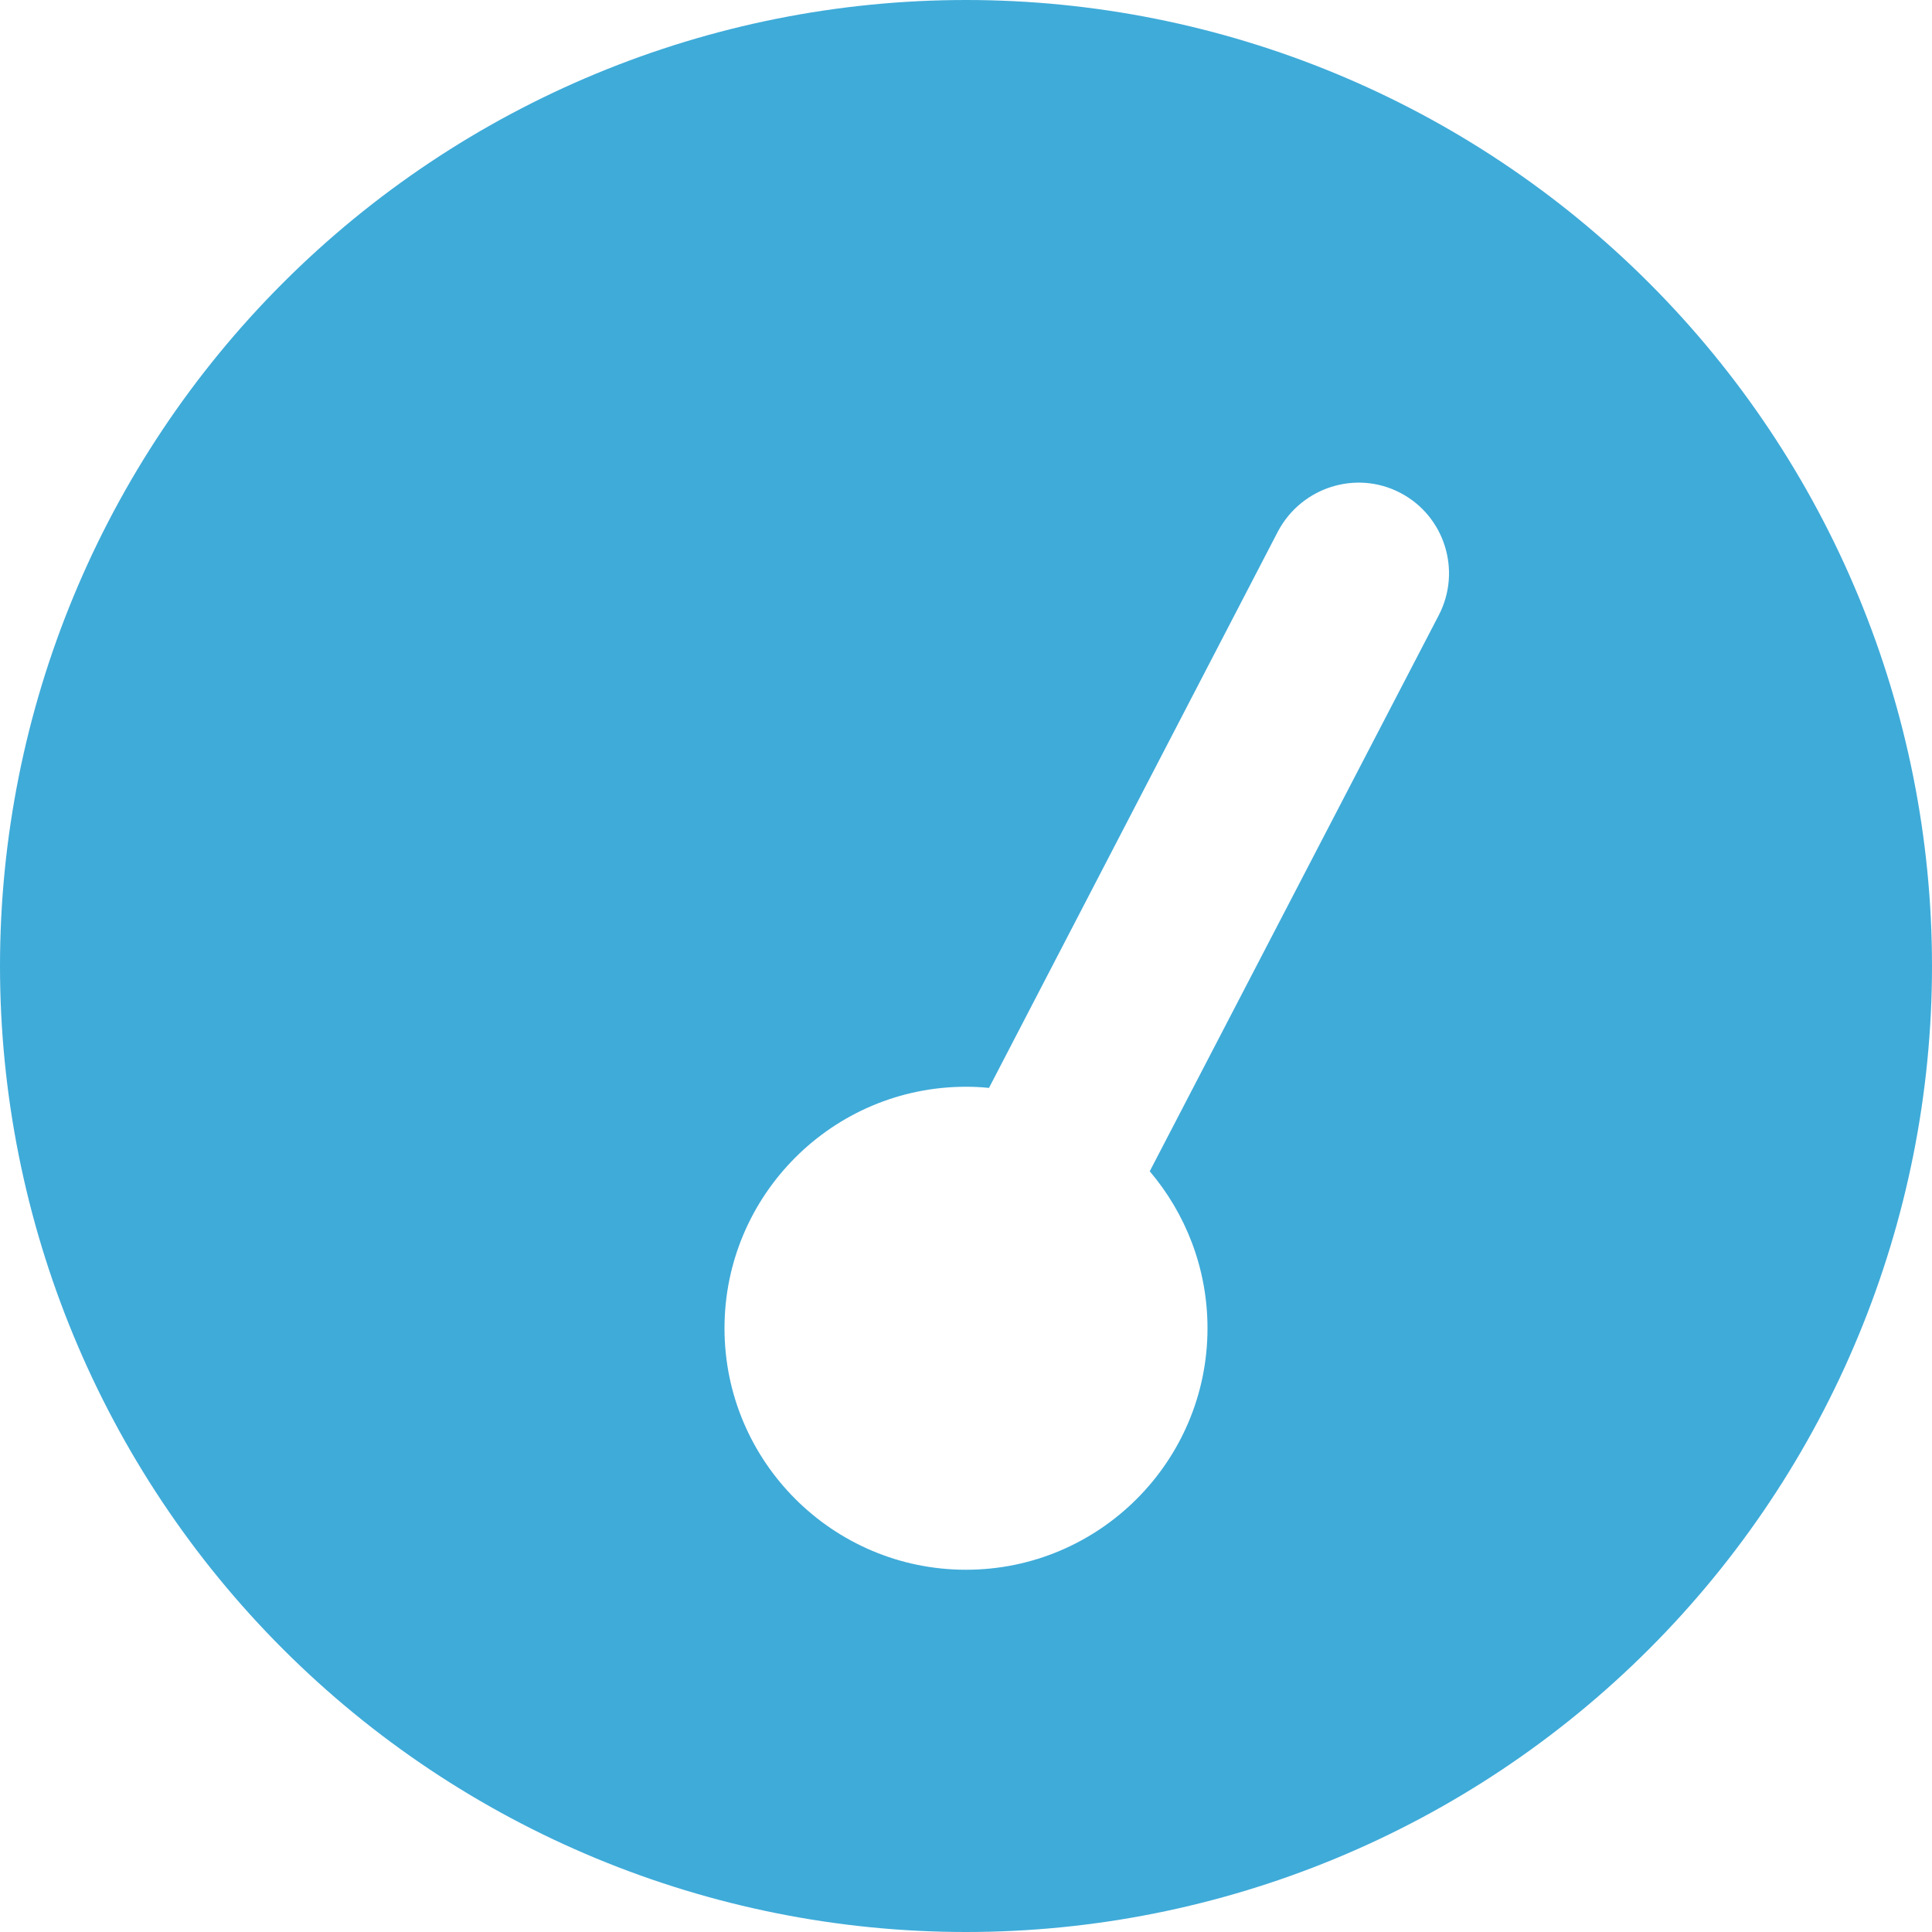
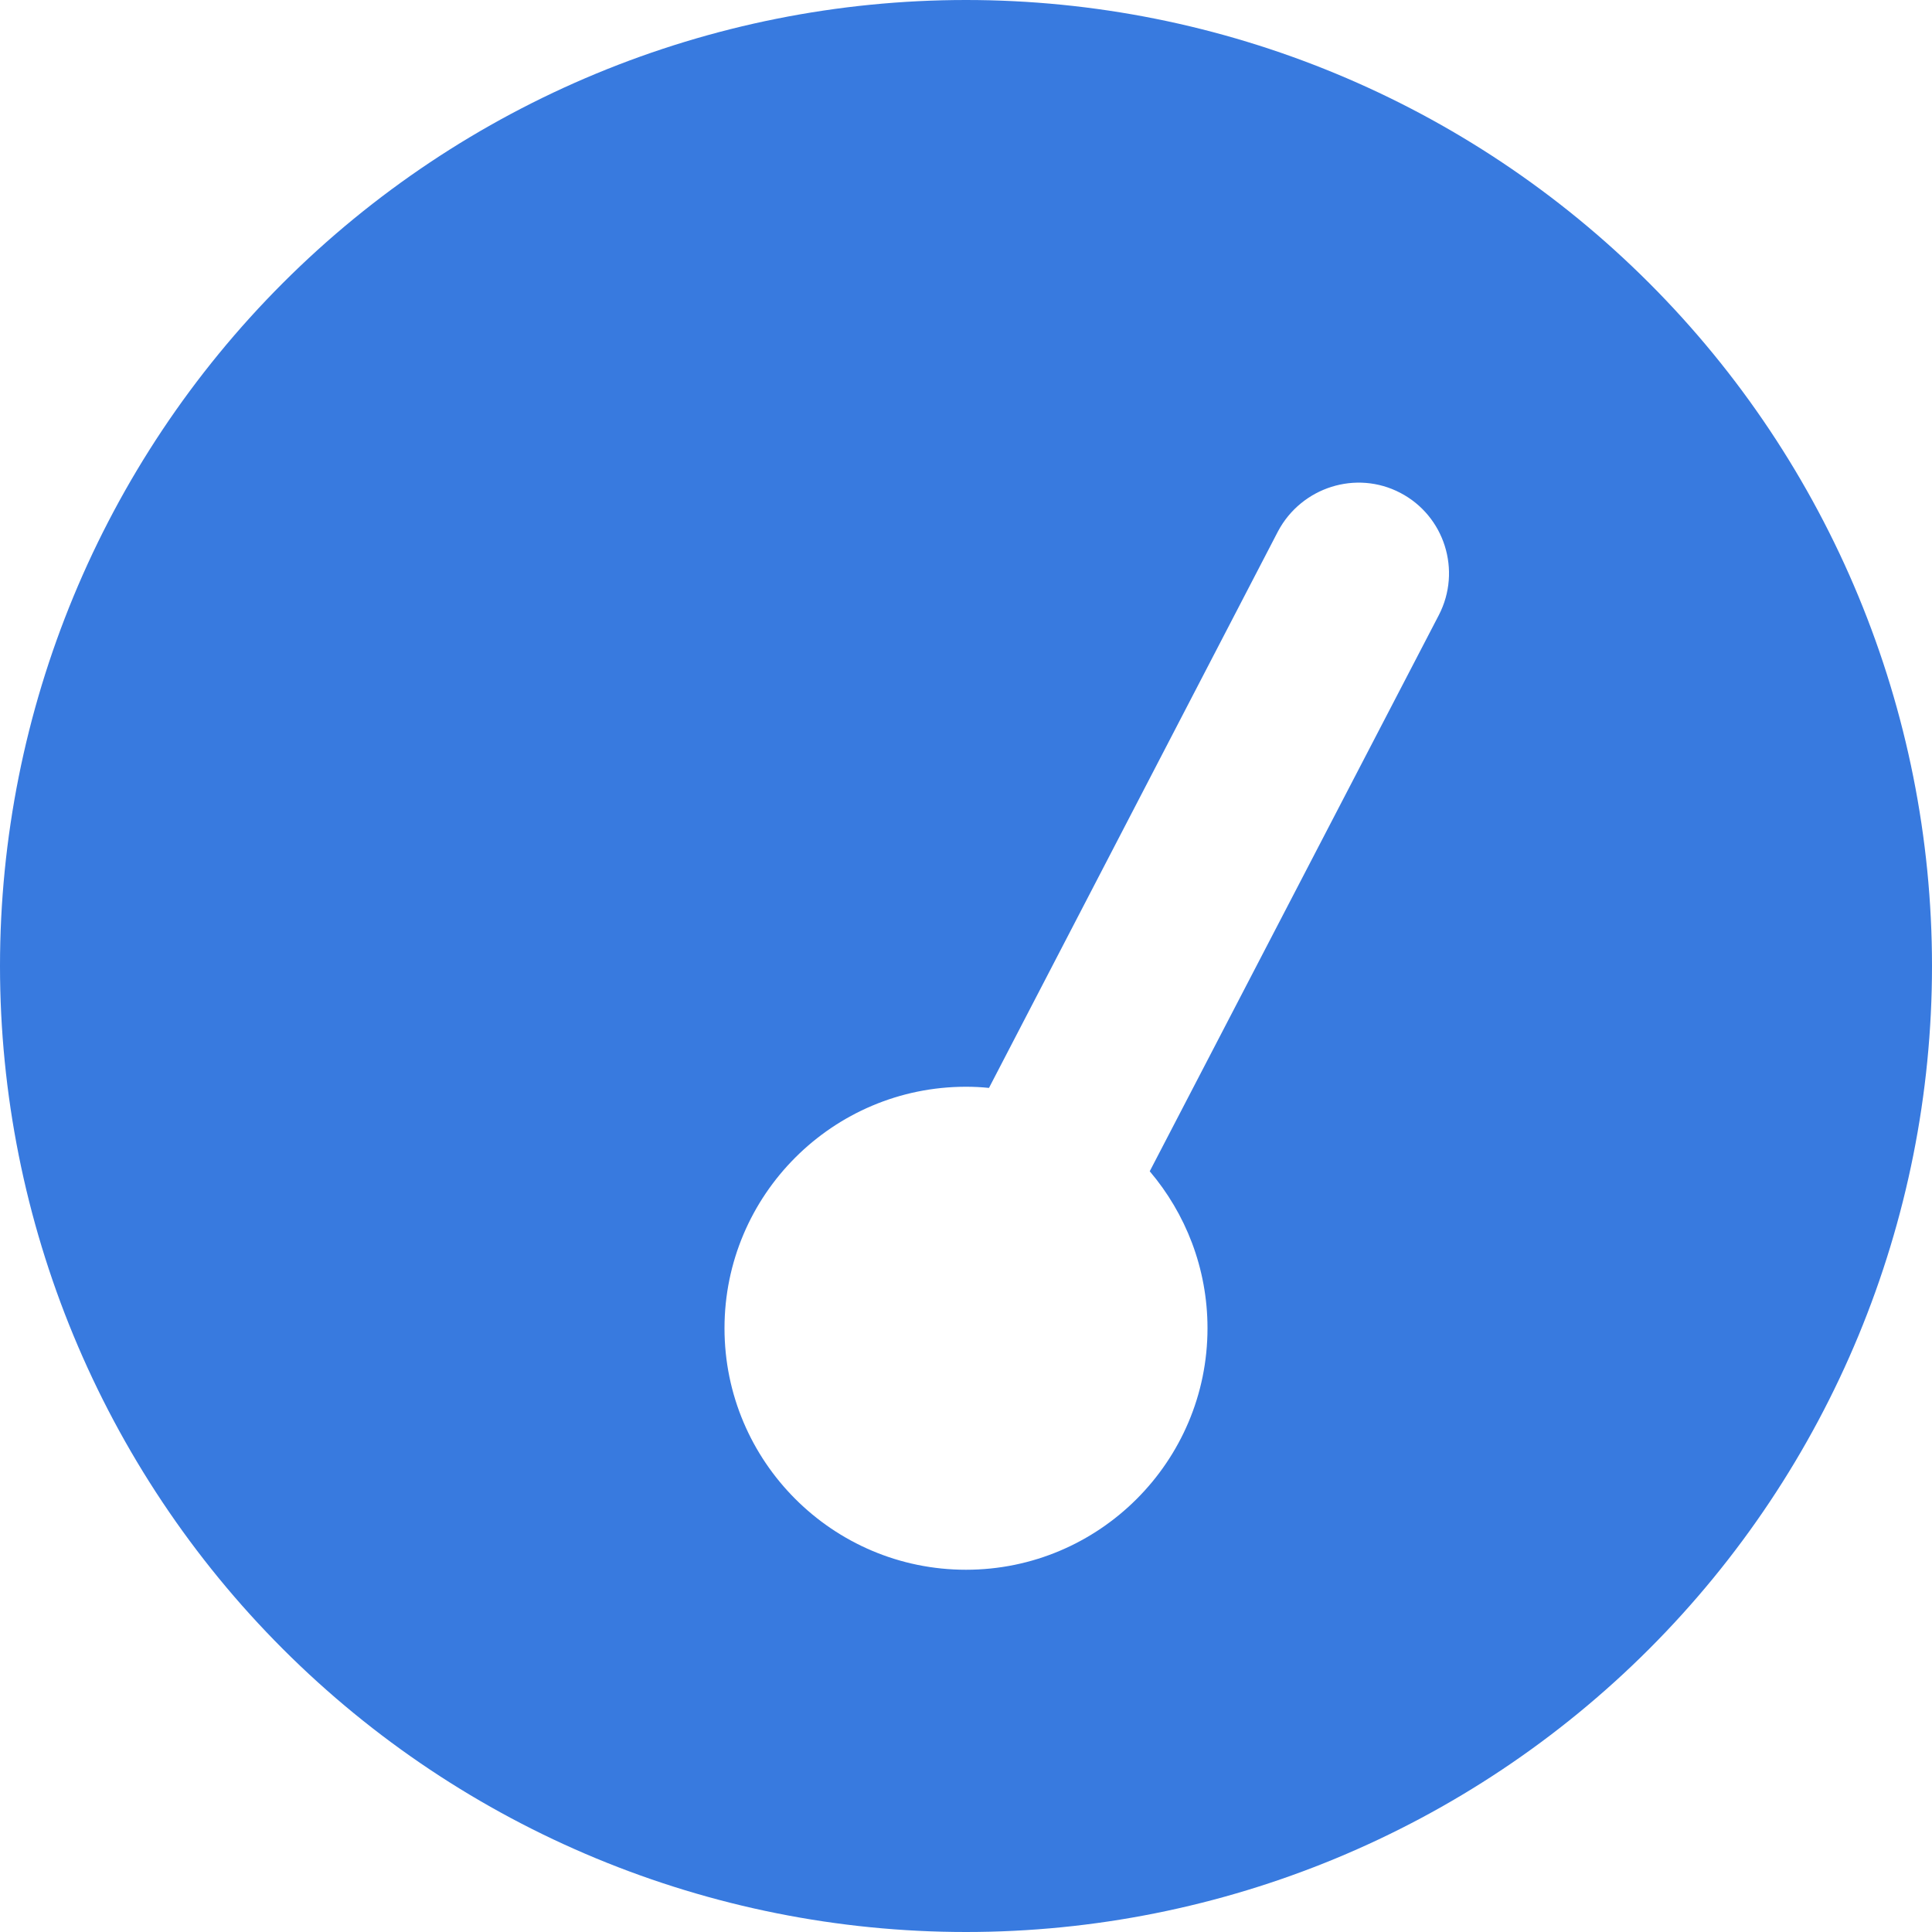
<svg xmlns="http://www.w3.org/2000/svg" width="20" height="20" viewBox="0 0 20 20" fill="none">
-   <path d="M0 10C0 7.348 1.054 4.804 2.929 2.929C4.804 1.054 7.348 0 10 0C12.652 0 15.196 1.054 17.071 2.929C18.946 4.804 20 7.348 20 10C20 12.652 18.946 15.196 17.071 17.071C15.196 18.946 12.652 20 10 20C7.348 20 4.804 18.946 2.929 17.071C1.054 15.196 0 12.652 0 10ZM12.5 13.75C12.5 13.129 12.273 12.562 11.902 12.125L14.895 6.367C15.133 5.906 14.953 5.34 14.496 5.102C14.039 4.863 13.473 5.043 13.23 5.5L10.238 11.262C10.16 11.254 10.082 11.25 10 11.25C8.621 11.25 7.5 12.371 7.5 13.75C7.5 15.129 8.621 16.25 10 16.25C11.379 16.25 12.5 15.129 12.5 13.75Z" fill="#3FABD9" />
+   <path d="M0 10C0 7.348 1.054 4.804 2.929 2.929C4.804 1.054 7.348 0 10 0C12.652 0 15.196 1.054 17.071 2.929C18.946 4.804 20 7.348 20 10C20 12.652 18.946 15.196 17.071 17.071C15.196 18.946 12.652 20 10 20C7.348 20 4.804 18.946 2.929 17.071C1.054 15.196 0 12.652 0 10ZM12.5 13.75C12.5 13.129 12.273 12.562 11.902 12.125L14.895 6.367C15.133 5.906 14.953 5.34 14.496 5.102C14.039 4.863 13.473 5.043 13.23 5.5L10.238 11.262C10.16 11.254 10.082 11.25 10 11.25C8.621 11.25 7.5 12.371 7.5 13.75C7.5 15.129 8.621 16.25 10 16.25C11.379 16.25 12.5 15.129 12.5 13.75Z" fill="#387ADF" />
</svg>
